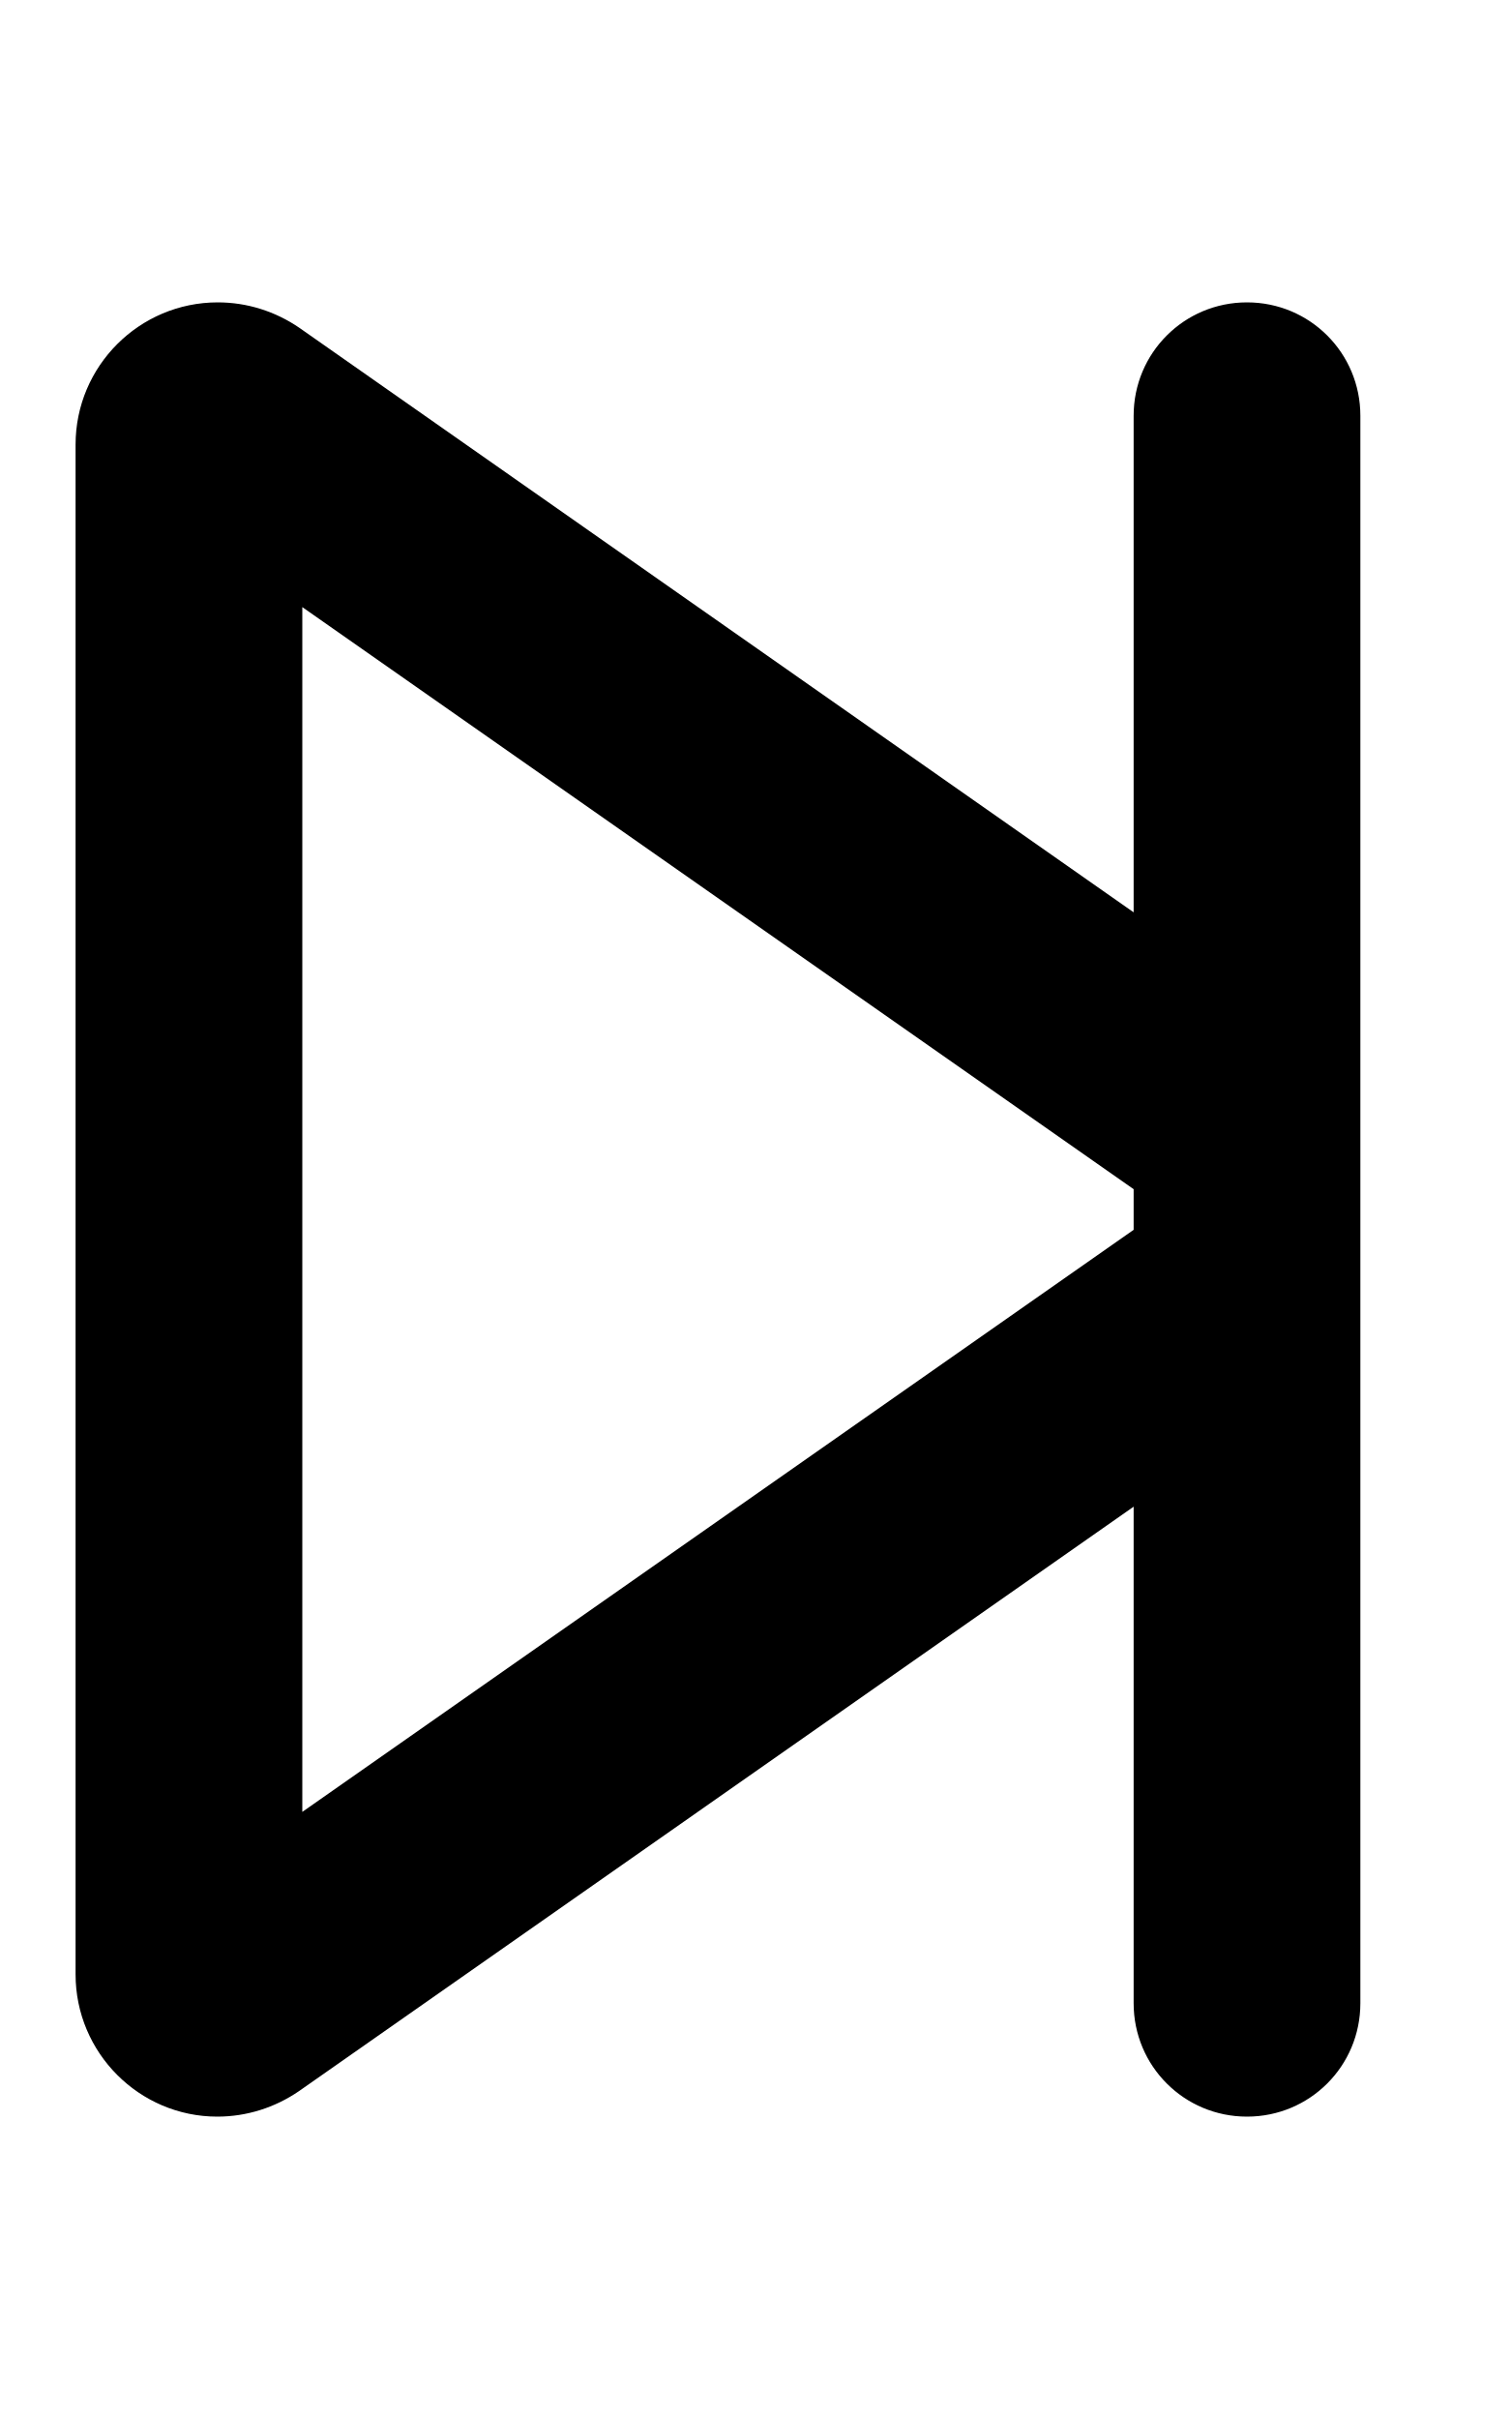
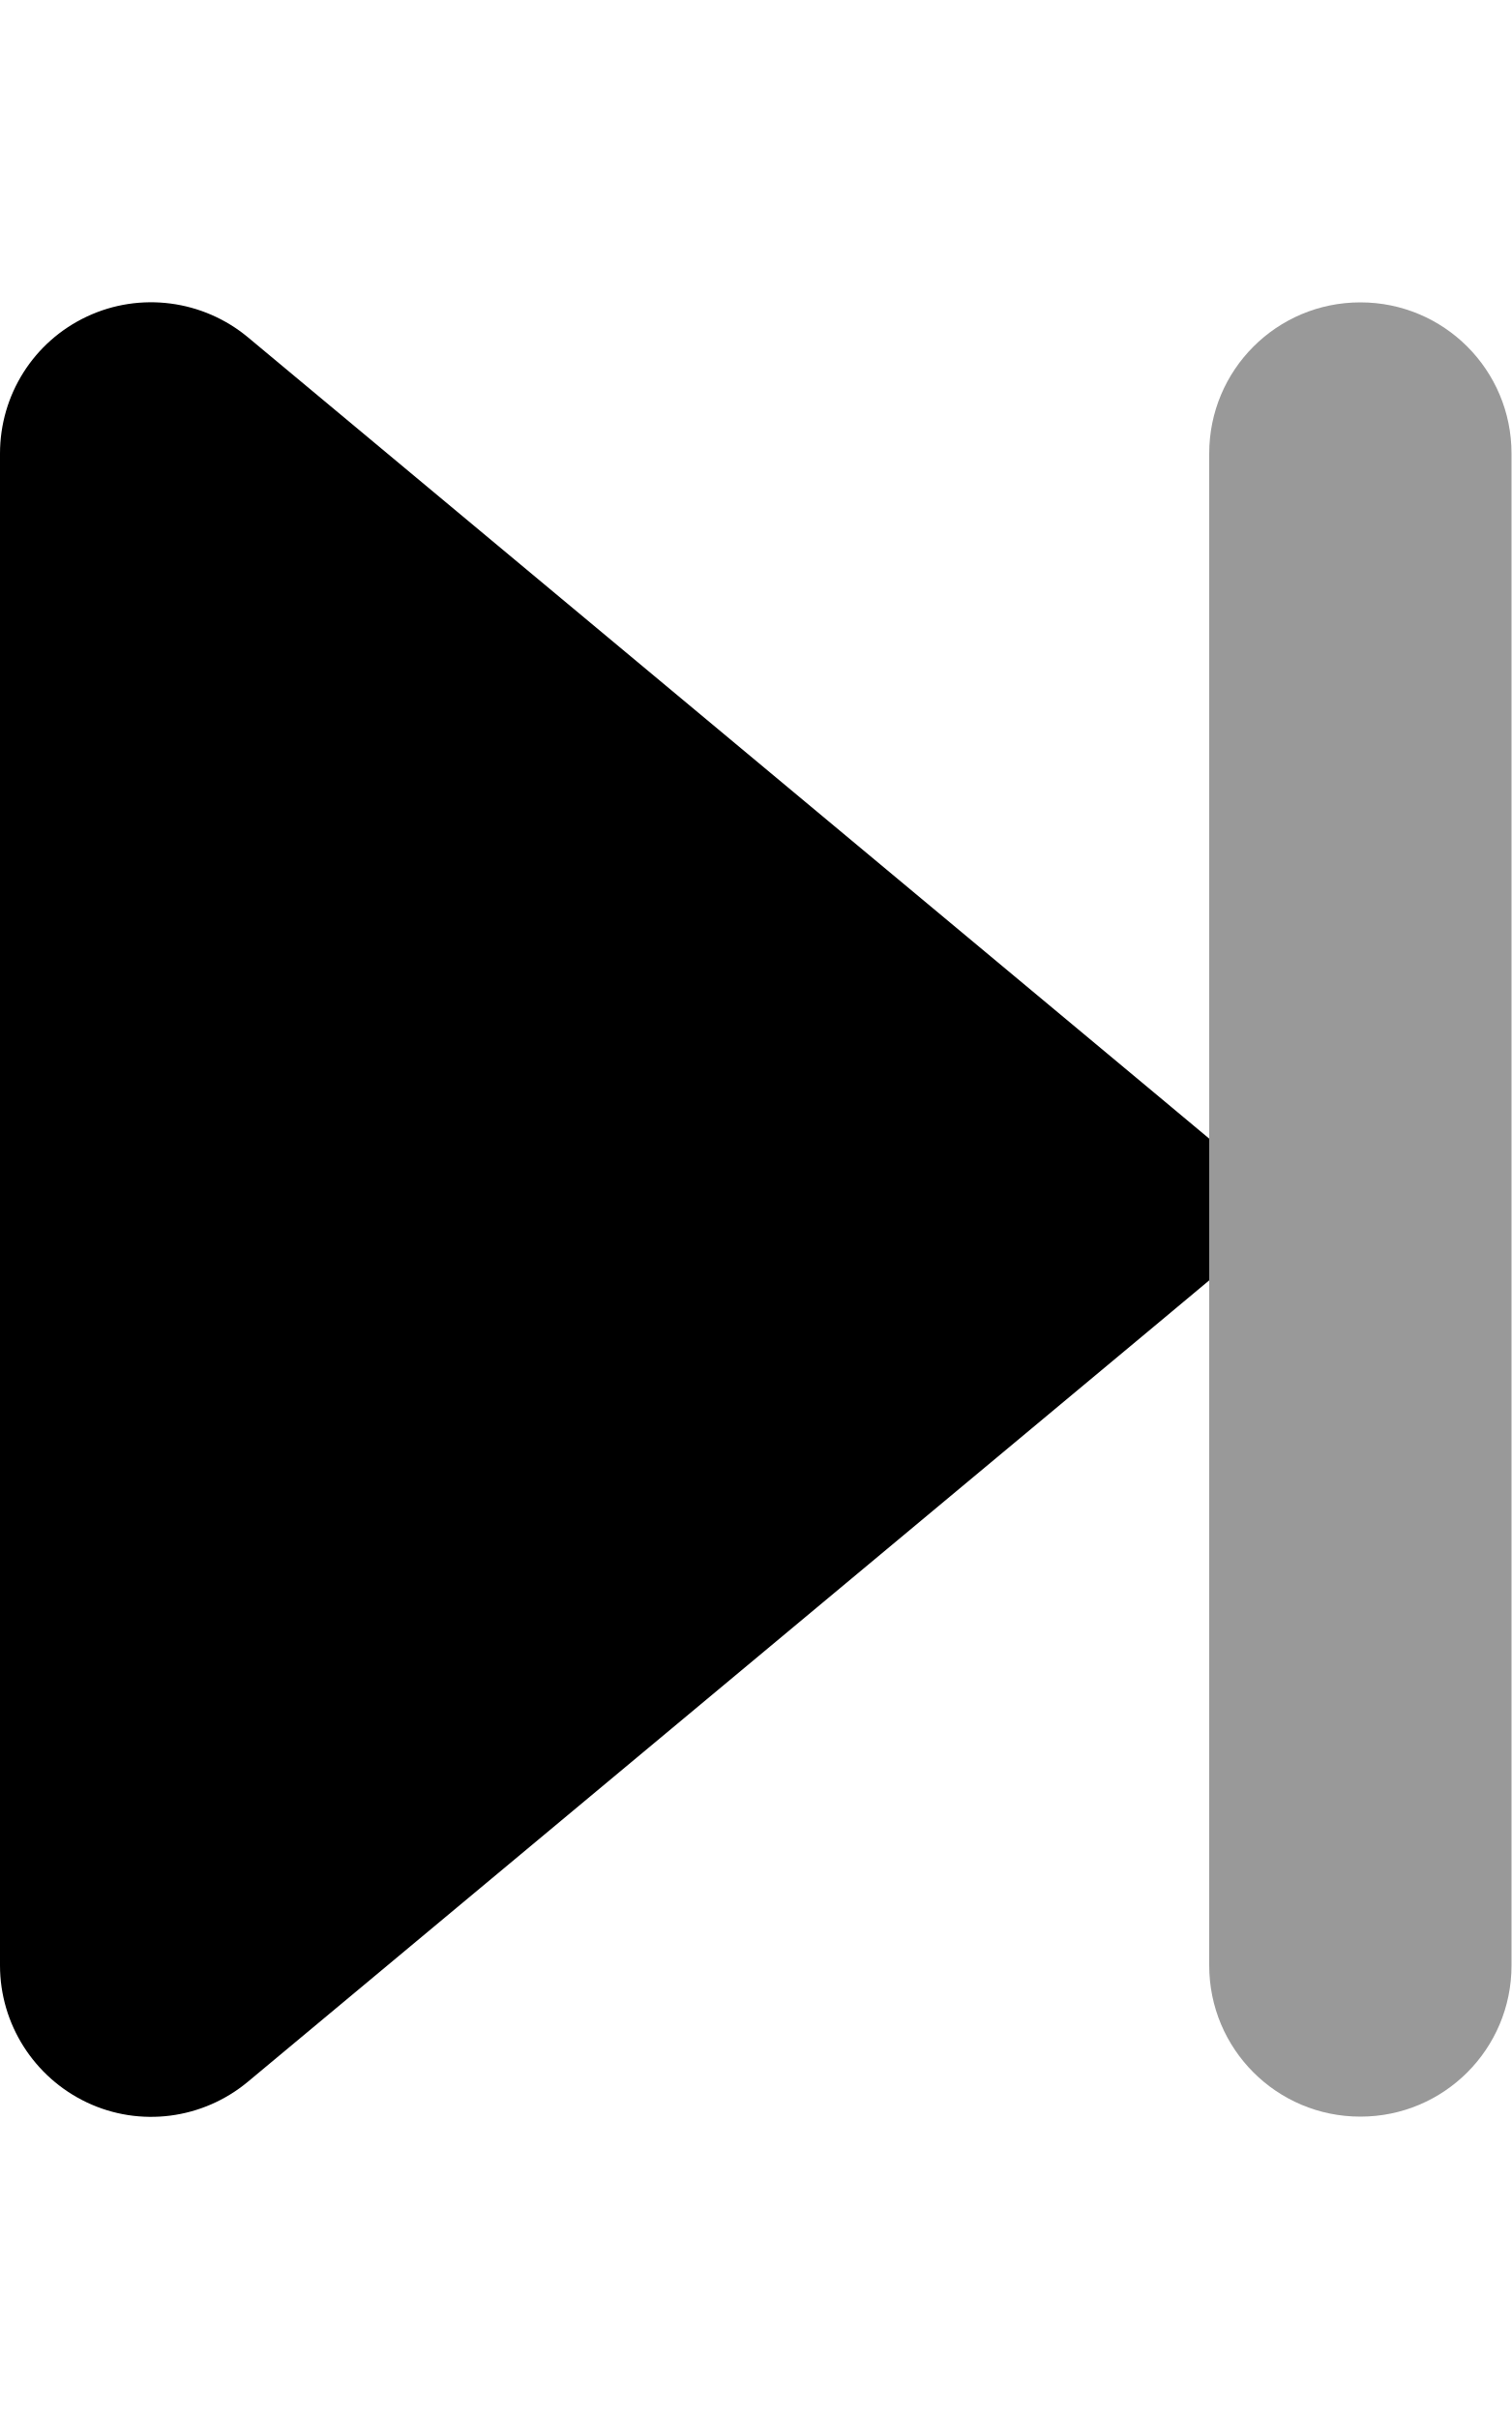
<svg xmlns="http://www.w3.org/2000/svg" viewBox="0 0 320 512">
-   <path d="M240 88c0-13.3 10.7-24 24-24s24 10.7 24 24V226.7v58.6V424c0 13.3-10.7 24-24 24s-24-10.7-24-24V318.9L63.3 442.6c-5.1 3.5-11.1 5.4-17.3 5.4C29.5 448 16 434.5 16 417.9V94.1C16 77.5 29.5 64 46.1 64c6.2 0 12.2 1.9 17.3 5.4L240 193.1V88zm0 172.3v-8.6L64 128.5v255L240 260.3z" />
+   <defs>
+     <style>.fa-secondary{opacity:.4}</style>
+   </defs>
+   <path class="fa-secondary" d="M288 448c17.7 0 32-14.3 32-32V96c0-17.7-14.3-32-32-32s-32 14.3-32 32V416c0 17.7 14.3 32 32 32z" />
+   <path class="fa-primary" d="M18.4 445c11.2 5.3 24.5 3.6 34.1-4.4l192-160L256 271V241l-11.5-9.6-192-160c-9.5-7.9-22.8-9.7-34.1-4.4S0 83.6 0 96V416c0 12.4 7.2 23.7 18.4 29z" />
</svg>
